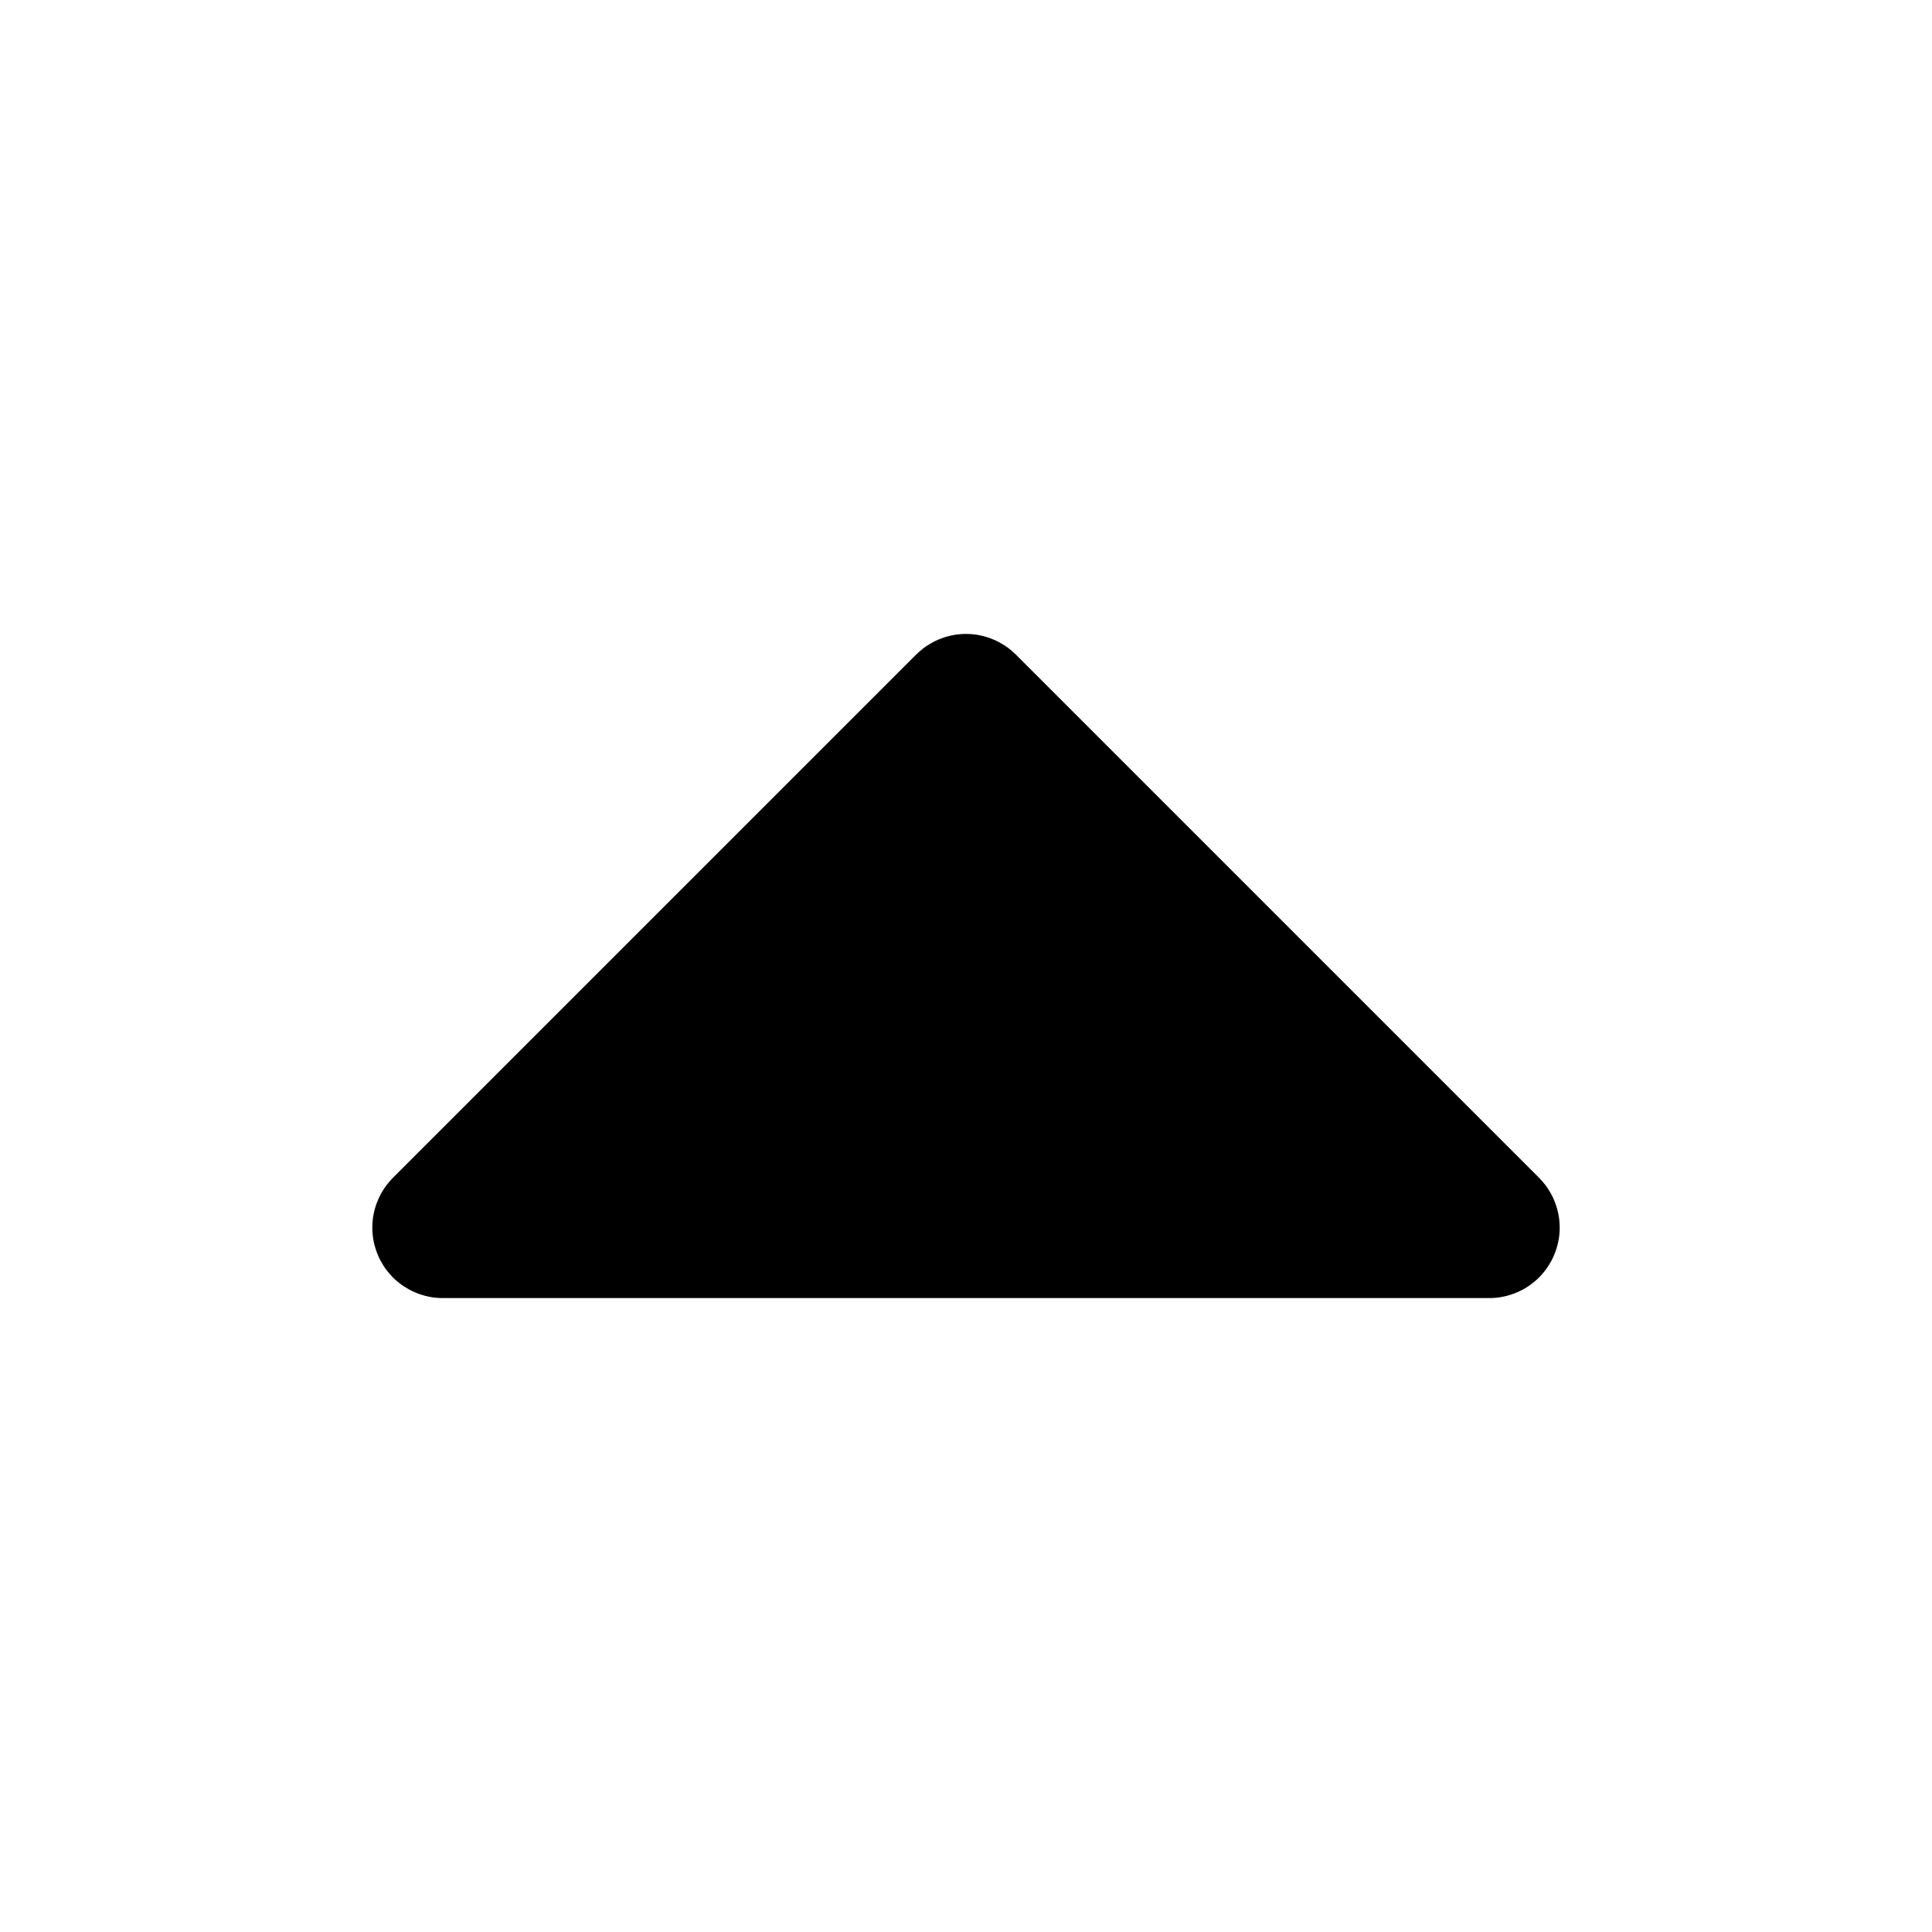
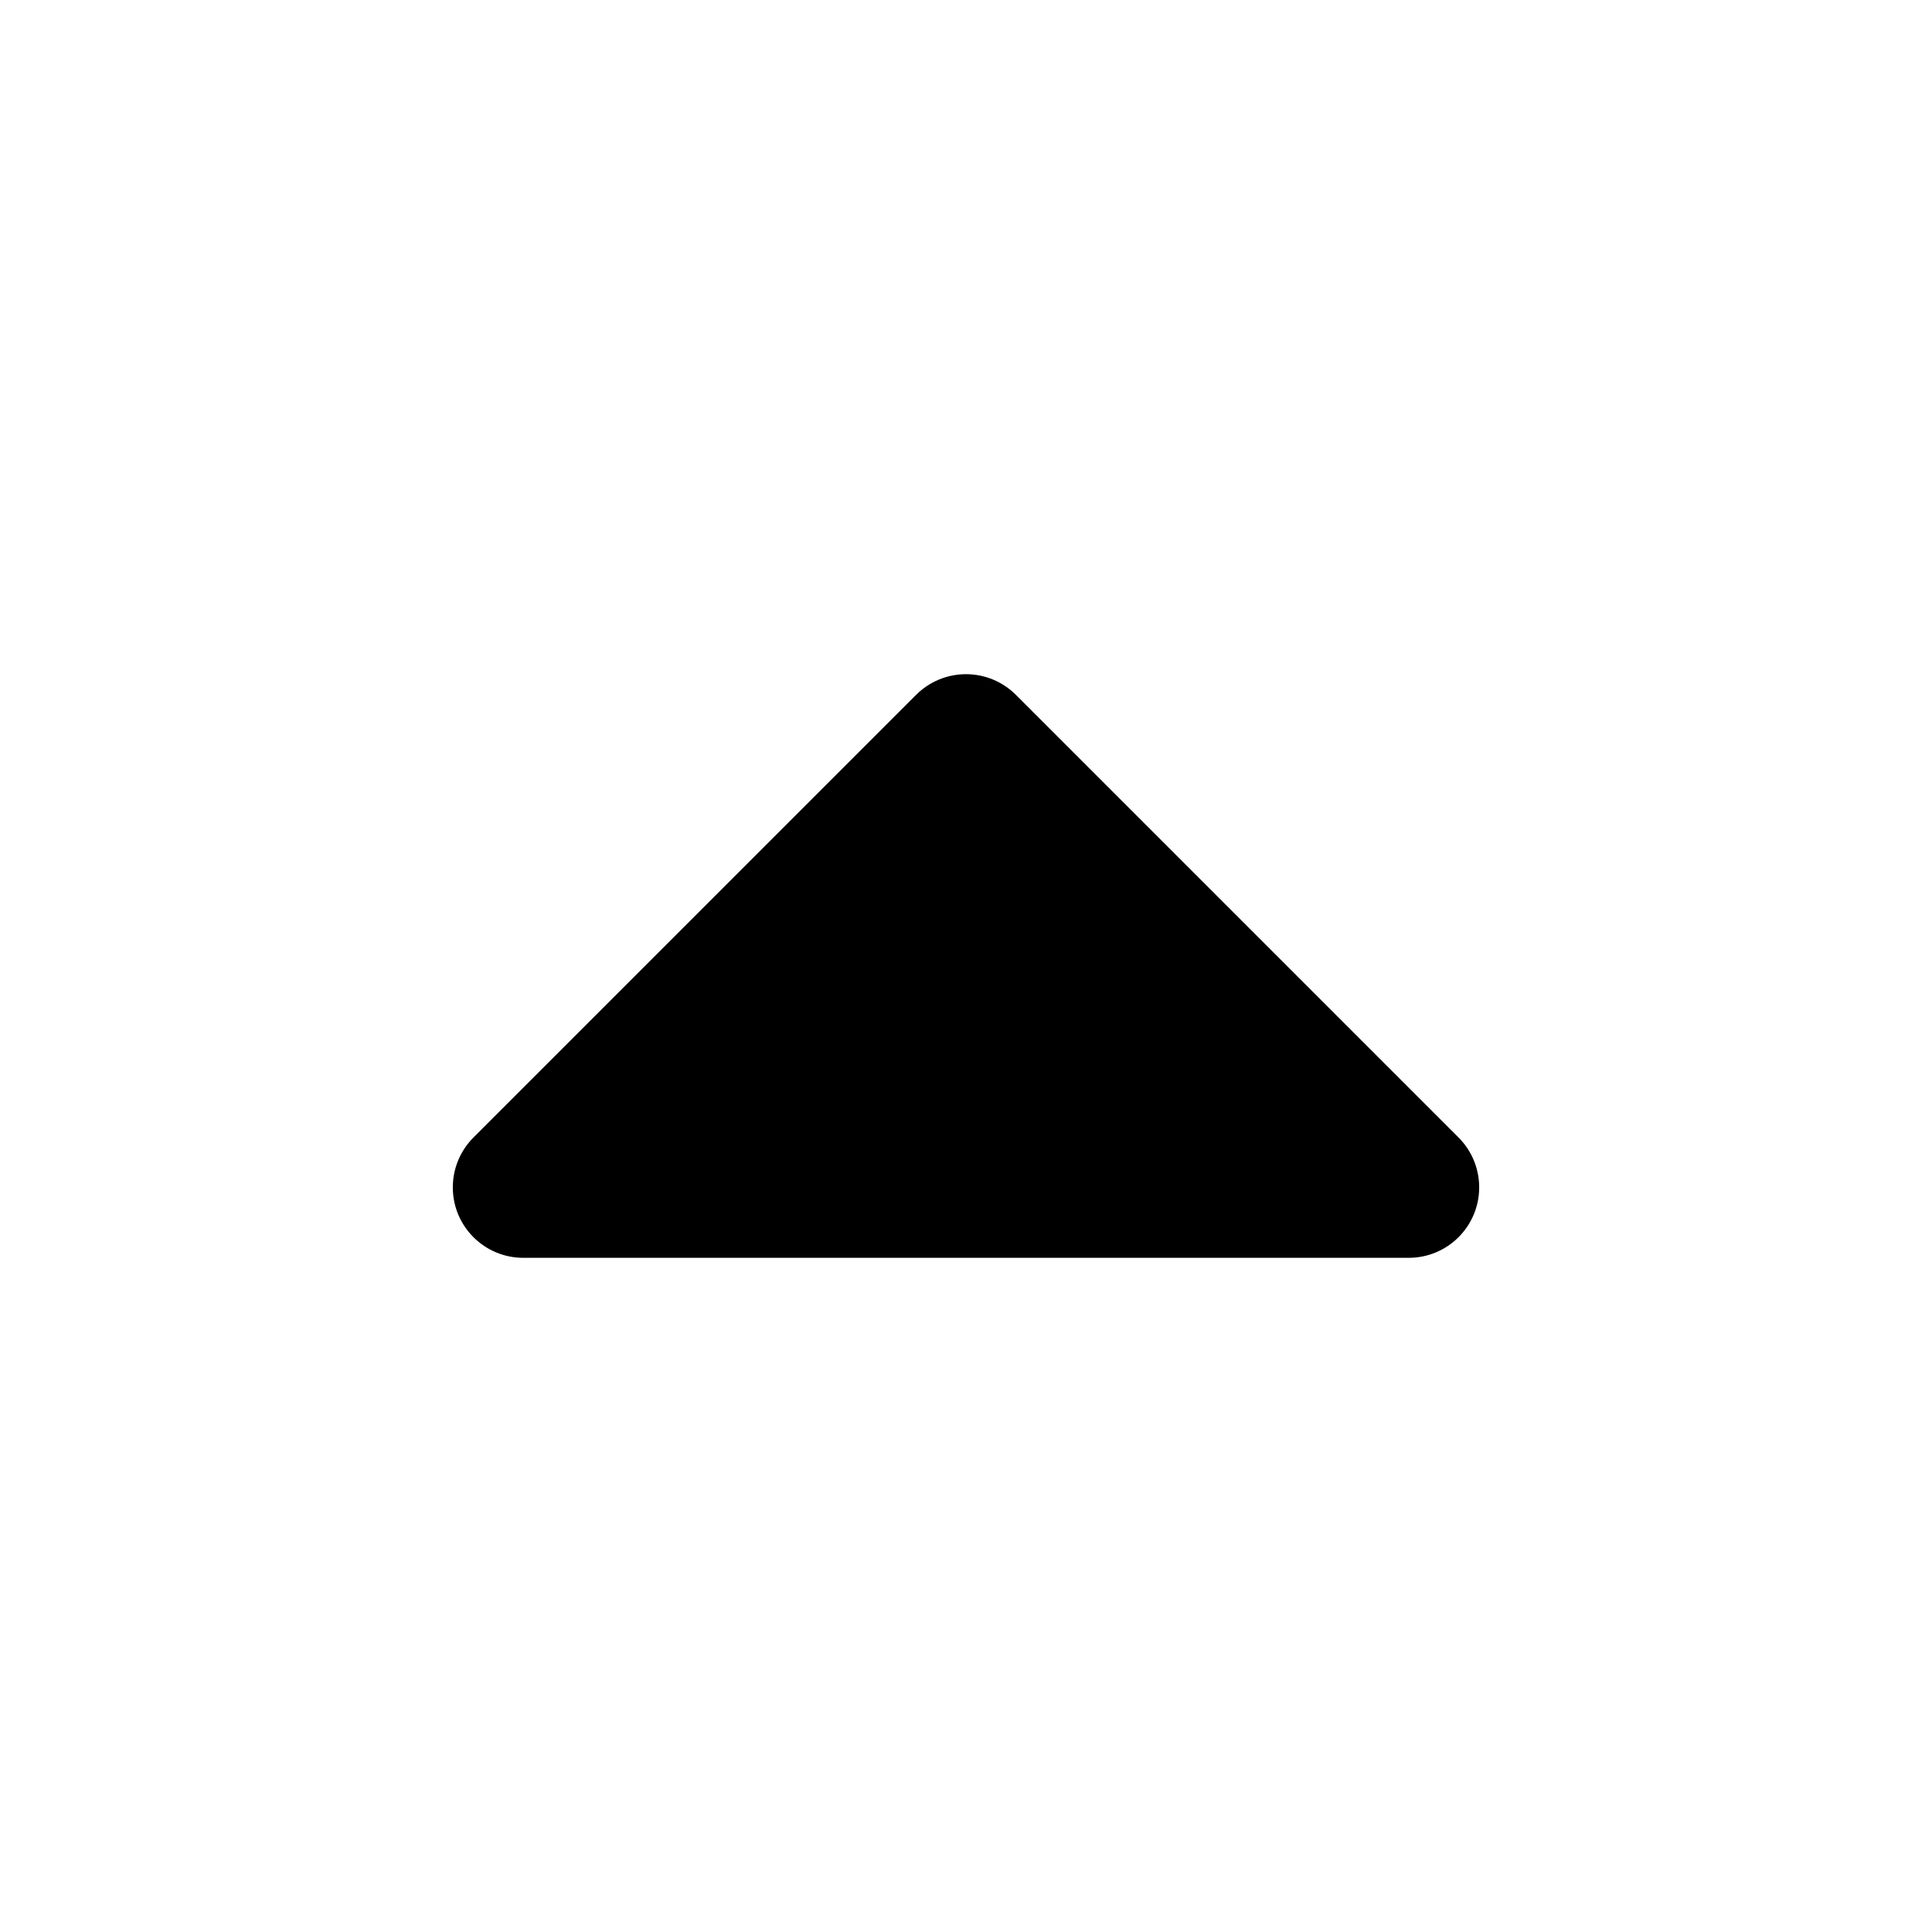
<svg xmlns="http://www.w3.org/2000/svg" viewBox="0 0 24 24" fill="currentColor" stroke="none" fill-rule="evenodd">
  <g data-part="body">
-     <path d="M4.881 14.631 11.381 8.131Q11.412 8.101 11.445 8.074Q11.478 8.046 11.514 8.022Q11.55 7.999 11.588 7.978Q11.625 7.958 11.665 7.942Q11.705 7.925 11.746 7.913Q11.787 7.9 11.829 7.892Q11.871 7.883 11.914 7.879Q11.957 7.875 12 7.875Q12.043 7.875 12.086 7.879Q12.129 7.883 12.171 7.892Q12.213 7.9 12.254 7.913Q12.295 7.925 12.335 7.942Q12.375 7.958 12.412 7.978Q12.45 7.999 12.486 8.022Q12.522 8.046 12.555 8.074Q12.588 8.101 12.619 8.131L19.119 14.631Q19.149 14.662 19.176 14.695Q19.204 14.728 19.228 14.764Q19.251 14.8 19.272 14.838Q19.292 14.875 19.308 14.915Q19.325 14.955 19.337 14.996Q19.35 15.037 19.358 15.079Q19.367 15.121 19.371 15.164Q19.375 15.207 19.375 15.25Q19.375 15.293 19.371 15.336Q19.367 15.379 19.358 15.421Q19.35 15.463 19.337 15.504Q19.325 15.545 19.308 15.585Q19.292 15.625 19.272 15.662Q19.251 15.7 19.228 15.736Q19.204 15.772 19.176 15.805Q19.149 15.838 19.119 15.869Q19.104 15.884 19.088 15.898Q19.072 15.913 19.055 15.926Q19.038 15.94 19.021 15.953Q19.004 15.966 18.986 15.978Q18.968 15.989 18.95 16.001Q18.931 16.012 18.912 16.022Q18.894 16.032 18.874 16.041Q18.855 16.05 18.835 16.058Q18.815 16.067 18.795 16.074Q18.775 16.081 18.754 16.087Q18.733 16.094 18.713 16.099Q18.692 16.104 18.671 16.108Q18.65 16.112 18.628 16.116Q18.607 16.119 18.586 16.121Q18.564 16.123 18.543 16.124Q18.521 16.125 18.5 16.125H5.5Q5.457 16.125 5.414 16.121Q5.371 16.117 5.329 16.108Q5.287 16.1 5.246 16.087Q5.205 16.075 5.165 16.058Q5.125 16.042 5.088 16.022Q5.05 16.001 5.014 15.978Q4.978 15.954 4.945 15.926Q4.912 15.899 4.881 15.869Q4.851 15.838 4.824 15.805Q4.796 15.772 4.772 15.736Q4.749 15.7 4.728 15.662Q4.708 15.625 4.692 15.585Q4.675 15.545 4.663 15.504Q4.65 15.463 4.642 15.421Q4.633 15.379 4.629 15.336Q4.625 15.293 4.625 15.25Q4.625 15.229 4.626 15.207Q4.627 15.186 4.629 15.164Q4.631 15.143 4.634 15.122Q4.638 15.1 4.642 15.079Q4.646 15.058 4.651 15.037Q4.656 15.017 4.663 14.996Q4.669 14.975 4.676 14.955Q4.683 14.935 4.692 14.915Q4.7 14.895 4.709 14.876Q4.718 14.856 4.728 14.838Q4.738 14.819 4.749 14.8Q4.761 14.782 4.772 14.764Q4.784 14.746 4.797 14.729Q4.81 14.712 4.824 14.695Q4.837 14.678 4.852 14.662Q4.866 14.646 4.881 14.631Z" />
+     <path d="M6.5 15.625 A.875 .875 0 0 1 5.625 14.75 A.875 .875 0 0 1 5.881 14.131 L11.381 8.631 A.875 .875 0 0 1 12 8.375 A.875 .875 0 0 1 12.619 8.631 L18.119 14.131 A.875 .875 0 0 1 18.375 14.75 A.875 .875 0 0 1 17.5 15.625 L6.5 15.625 Z" />
  </g>
</svg>
